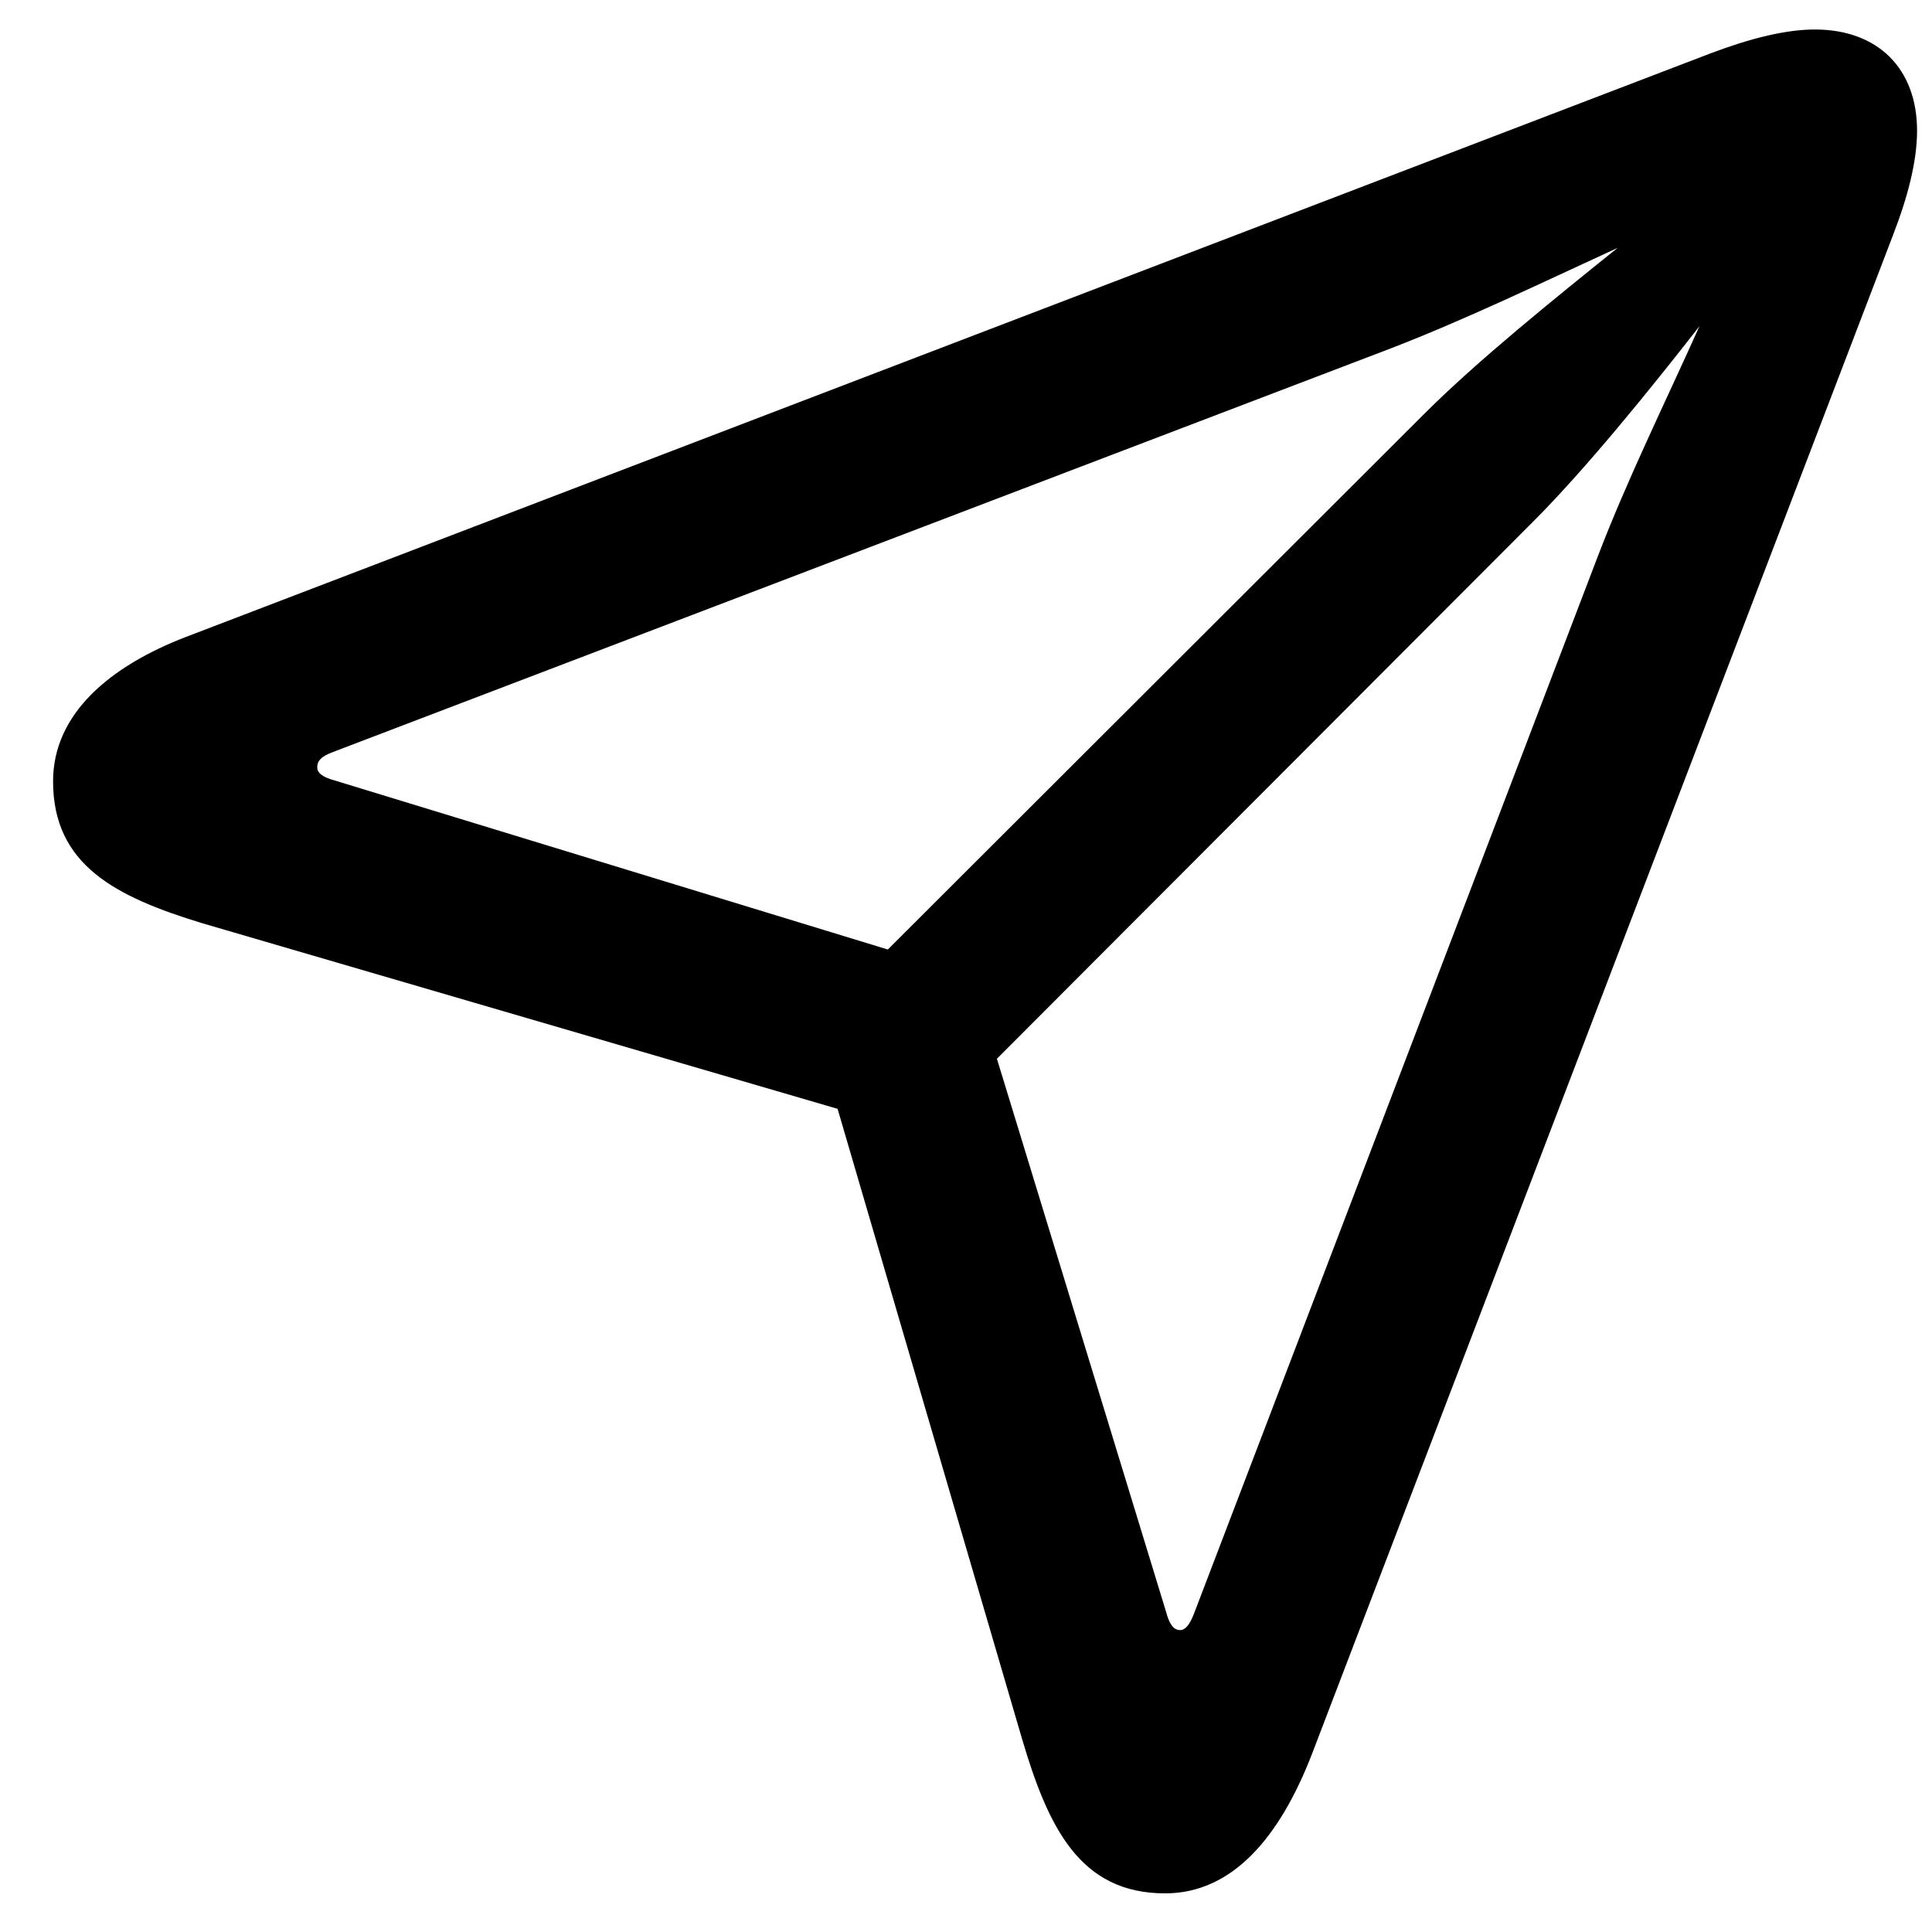
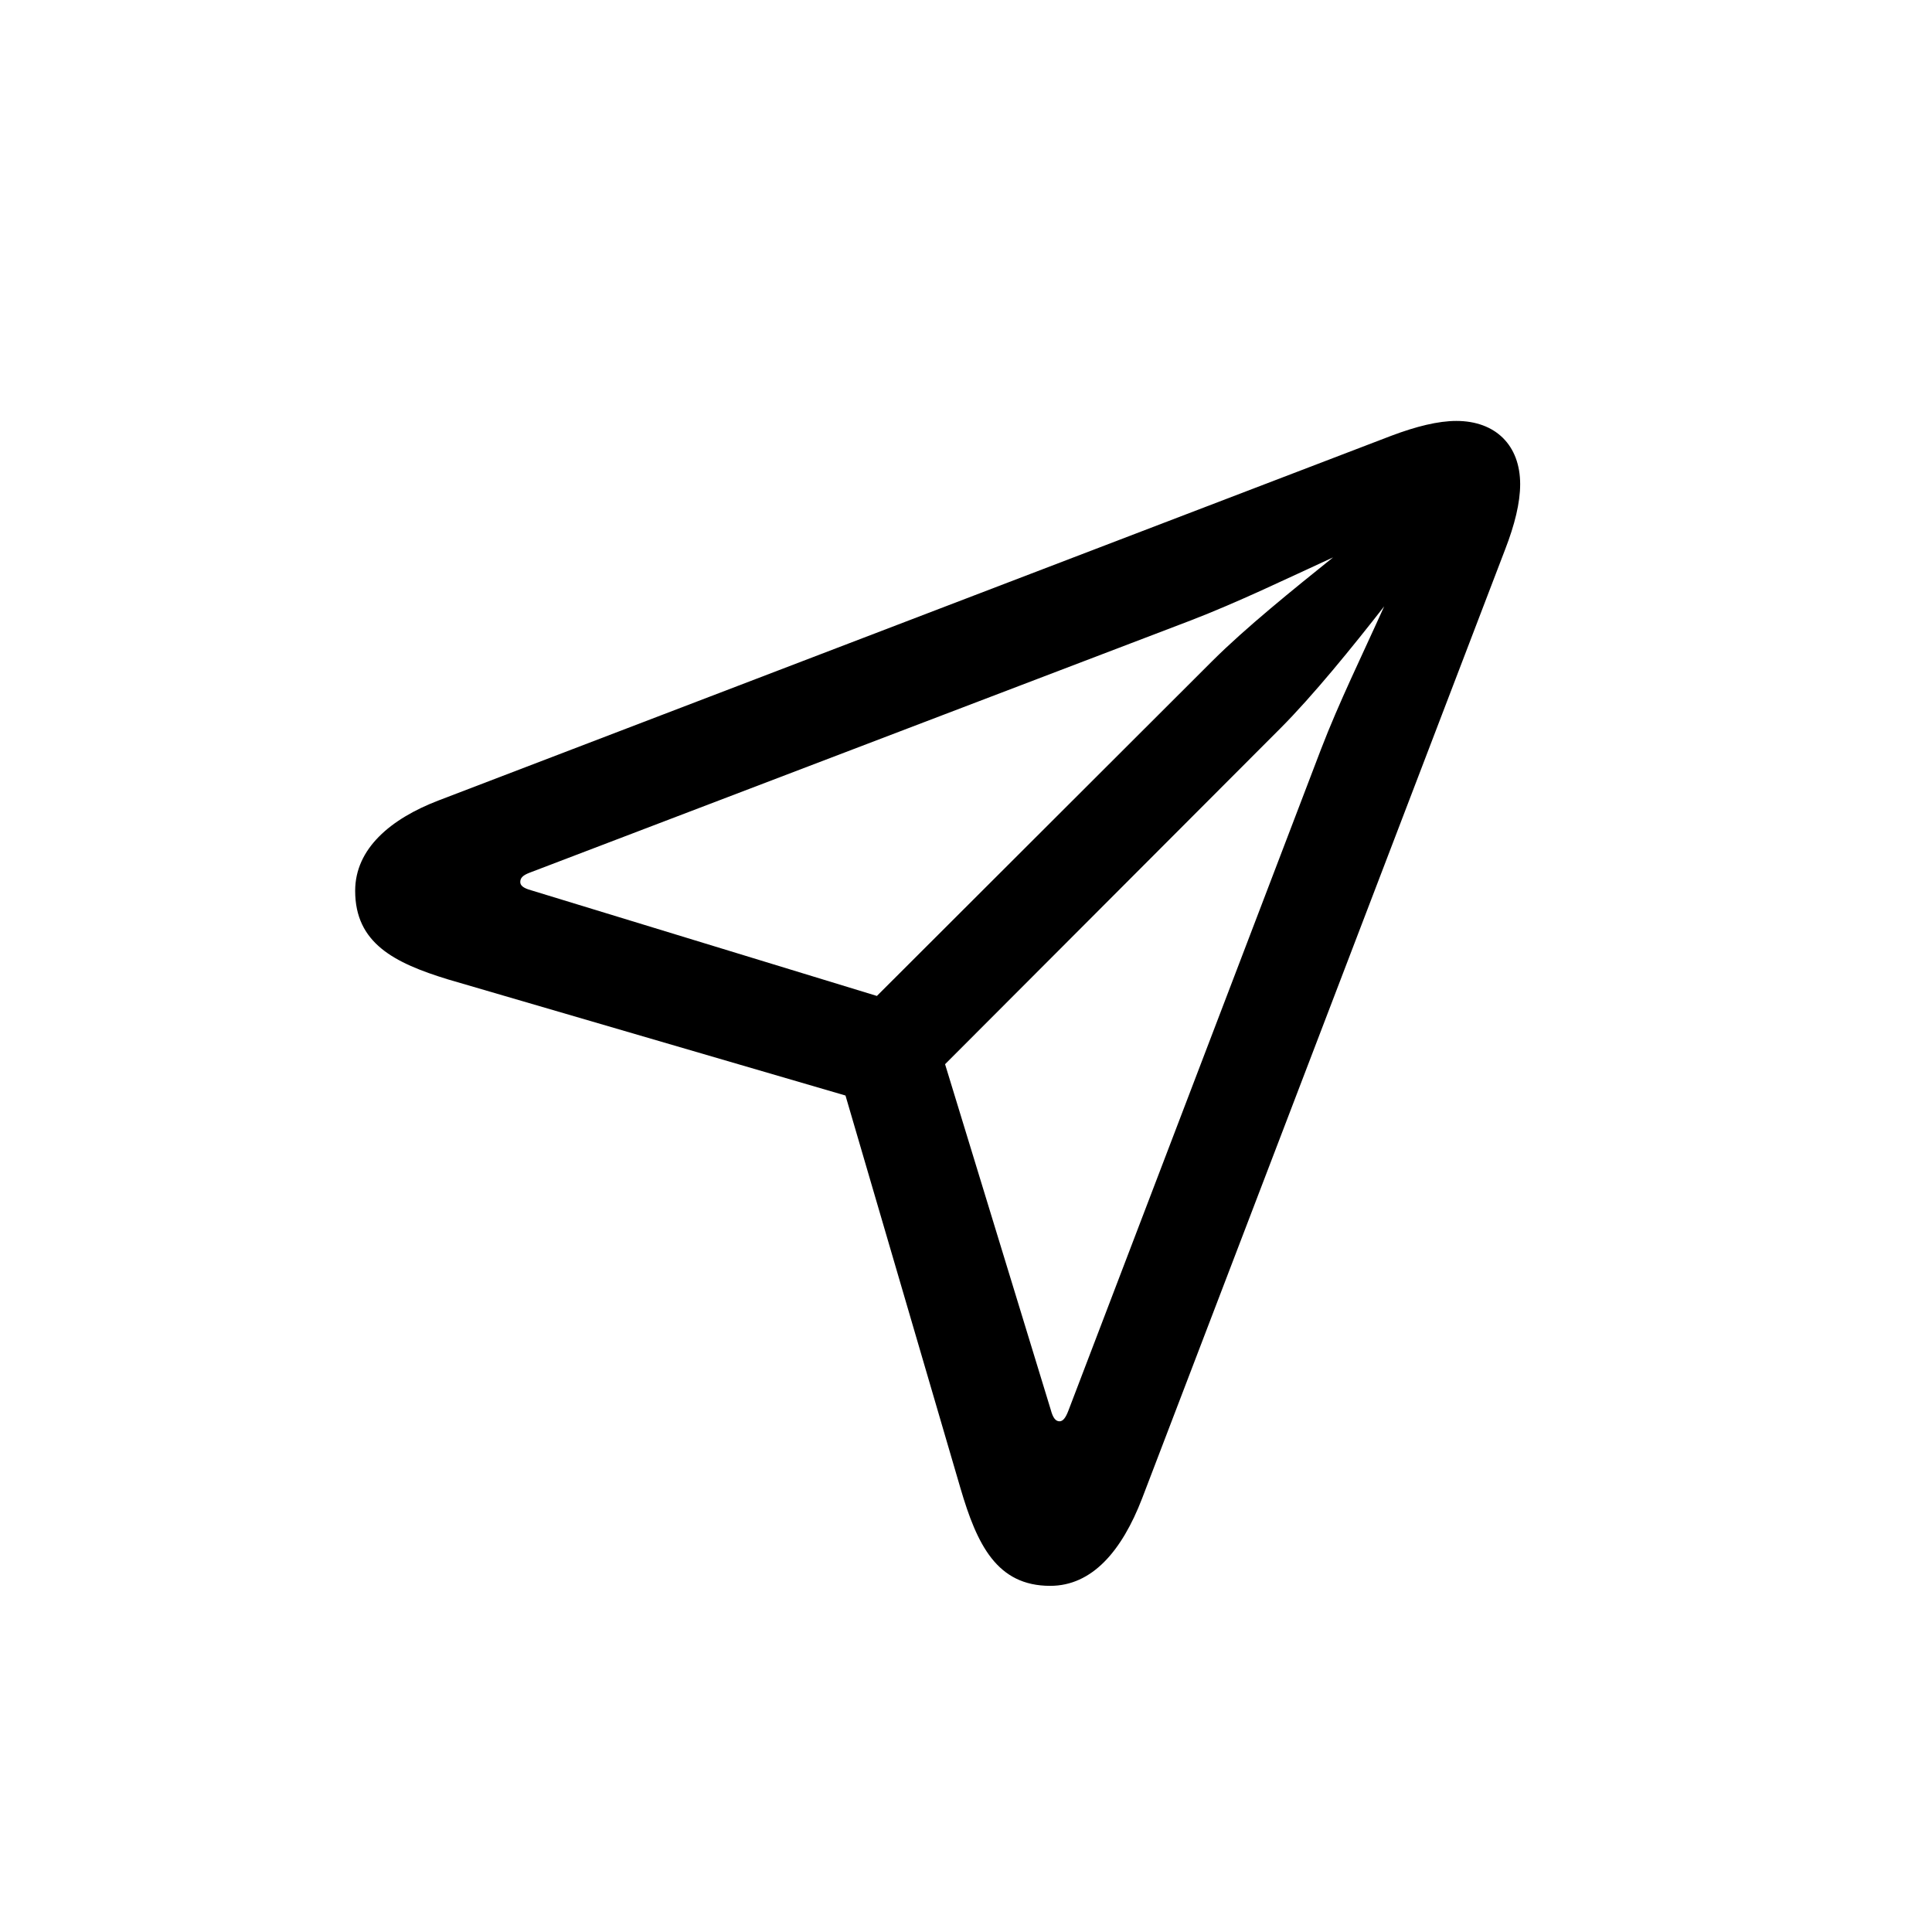
- <svg xmlns="http://www.w3.org/2000/svg" viewBox="0 0 15 15">
-   <path stroke="none" d="M9.046 14.7C8.383 14.7 8.137 14.188 7.932 13.49L6.503 8.609L1.567 7.167C0.897 6.962 0.412 6.716 0.412 6.066C0.412 5.54 0.856 5.171 1.444 4.945L13.284 0.413C13.592 0.297 13.865 0.229 14.091 0.229C14.576 0.229 14.884 0.529 14.884 1.015C14.884 1.247 14.815 1.521 14.699 1.821L10.188 13.613C9.935 14.27 9.565 14.7 9.046 14.7ZM6.893 7.372L11.062 3.209C11.473 2.799 12.067 2.32 12.56 1.924C11.951 2.204 11.384 2.478 10.803 2.703L2.579 5.841C2.49 5.875 2.463 5.909 2.463 5.957C2.463 5.998 2.497 6.032 2.6 6.06L6.893 7.372ZM9.162 12.656C9.203 12.656 9.237 12.615 9.271 12.526L12.409 4.31C12.635 3.722 12.915 3.154 13.195 2.532C12.806 3.031 12.307 3.646 11.903 4.05L7.74 8.22L9.053 12.513C9.08 12.615 9.114 12.656 9.162 12.656Z" />
+ <svg xmlns="http://www.w3.org/2000/svg" viewBox="0 0 24 24">
+   <path stroke="none" d="M13.046 19.7C12.383 19.7 12.137 19.188 11.932 18.49L10.503 13.609L5.567 12.167C4.897 11.962 4.412 11.716 4.412 11.066C4.412 10.54 4.856 10.171 5.444 9.945L17.284 5.413C17.592 5.297 17.865 5.229 18.091 5.229C18.576 5.229 18.884 5.529 18.884 6.015C18.884 6.247 18.815 6.521 18.699 6.821L14.188 18.613C13.935 19.27 13.565 19.7 13.046 19.7ZM10.893 12.372L15.062 8.209C15.473 7.799 16.067 7.32 16.56 6.924C15.951 7.204 15.384 7.478 14.803 7.703L6.579 10.841C6.49 10.875 6.463 10.909 6.463 10.957C6.463 10.998 6.497 11.032 6.6 11.06L10.893 12.372ZM13.162 17.656C13.203 17.656 13.237 17.615 13.271 17.526L16.409 9.31C16.635 8.722 16.915 8.154 17.195 7.532C16.806 8.031 16.307 8.646 15.903 9.05L11.74 13.22L13.053 17.513C13.08 17.615 13.114 17.656 13.162 17.656Z" />
</svg>
